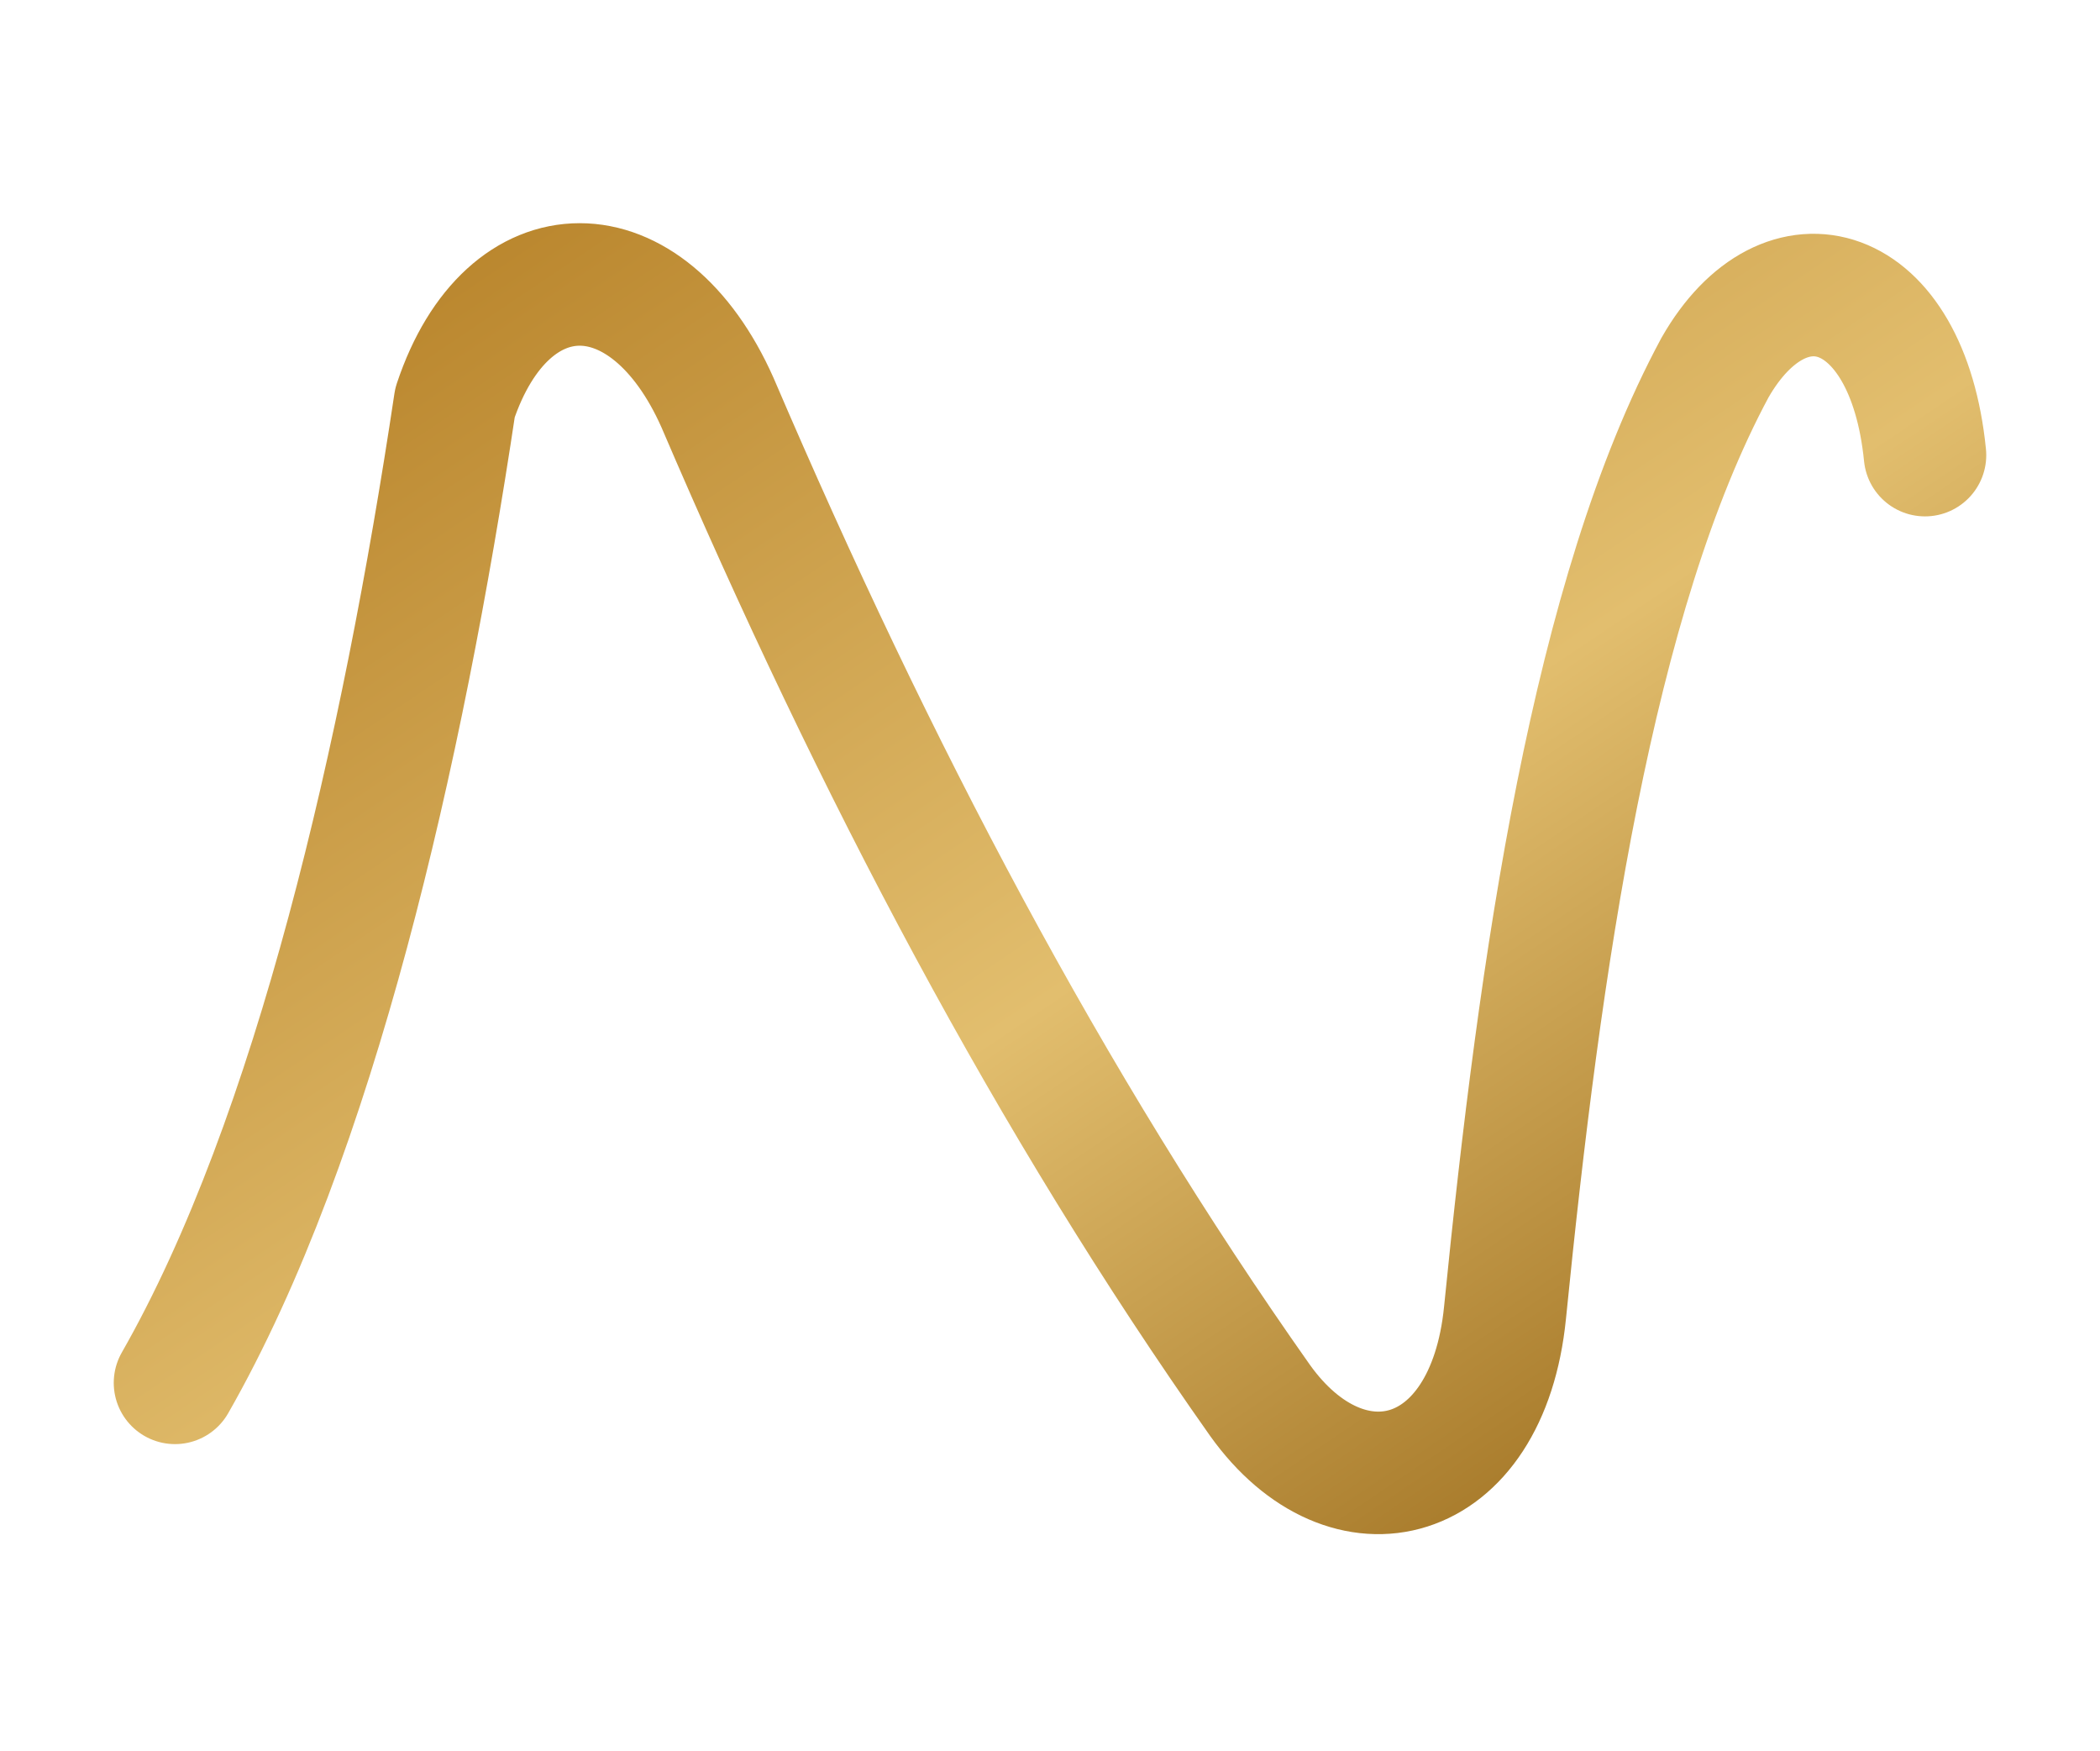
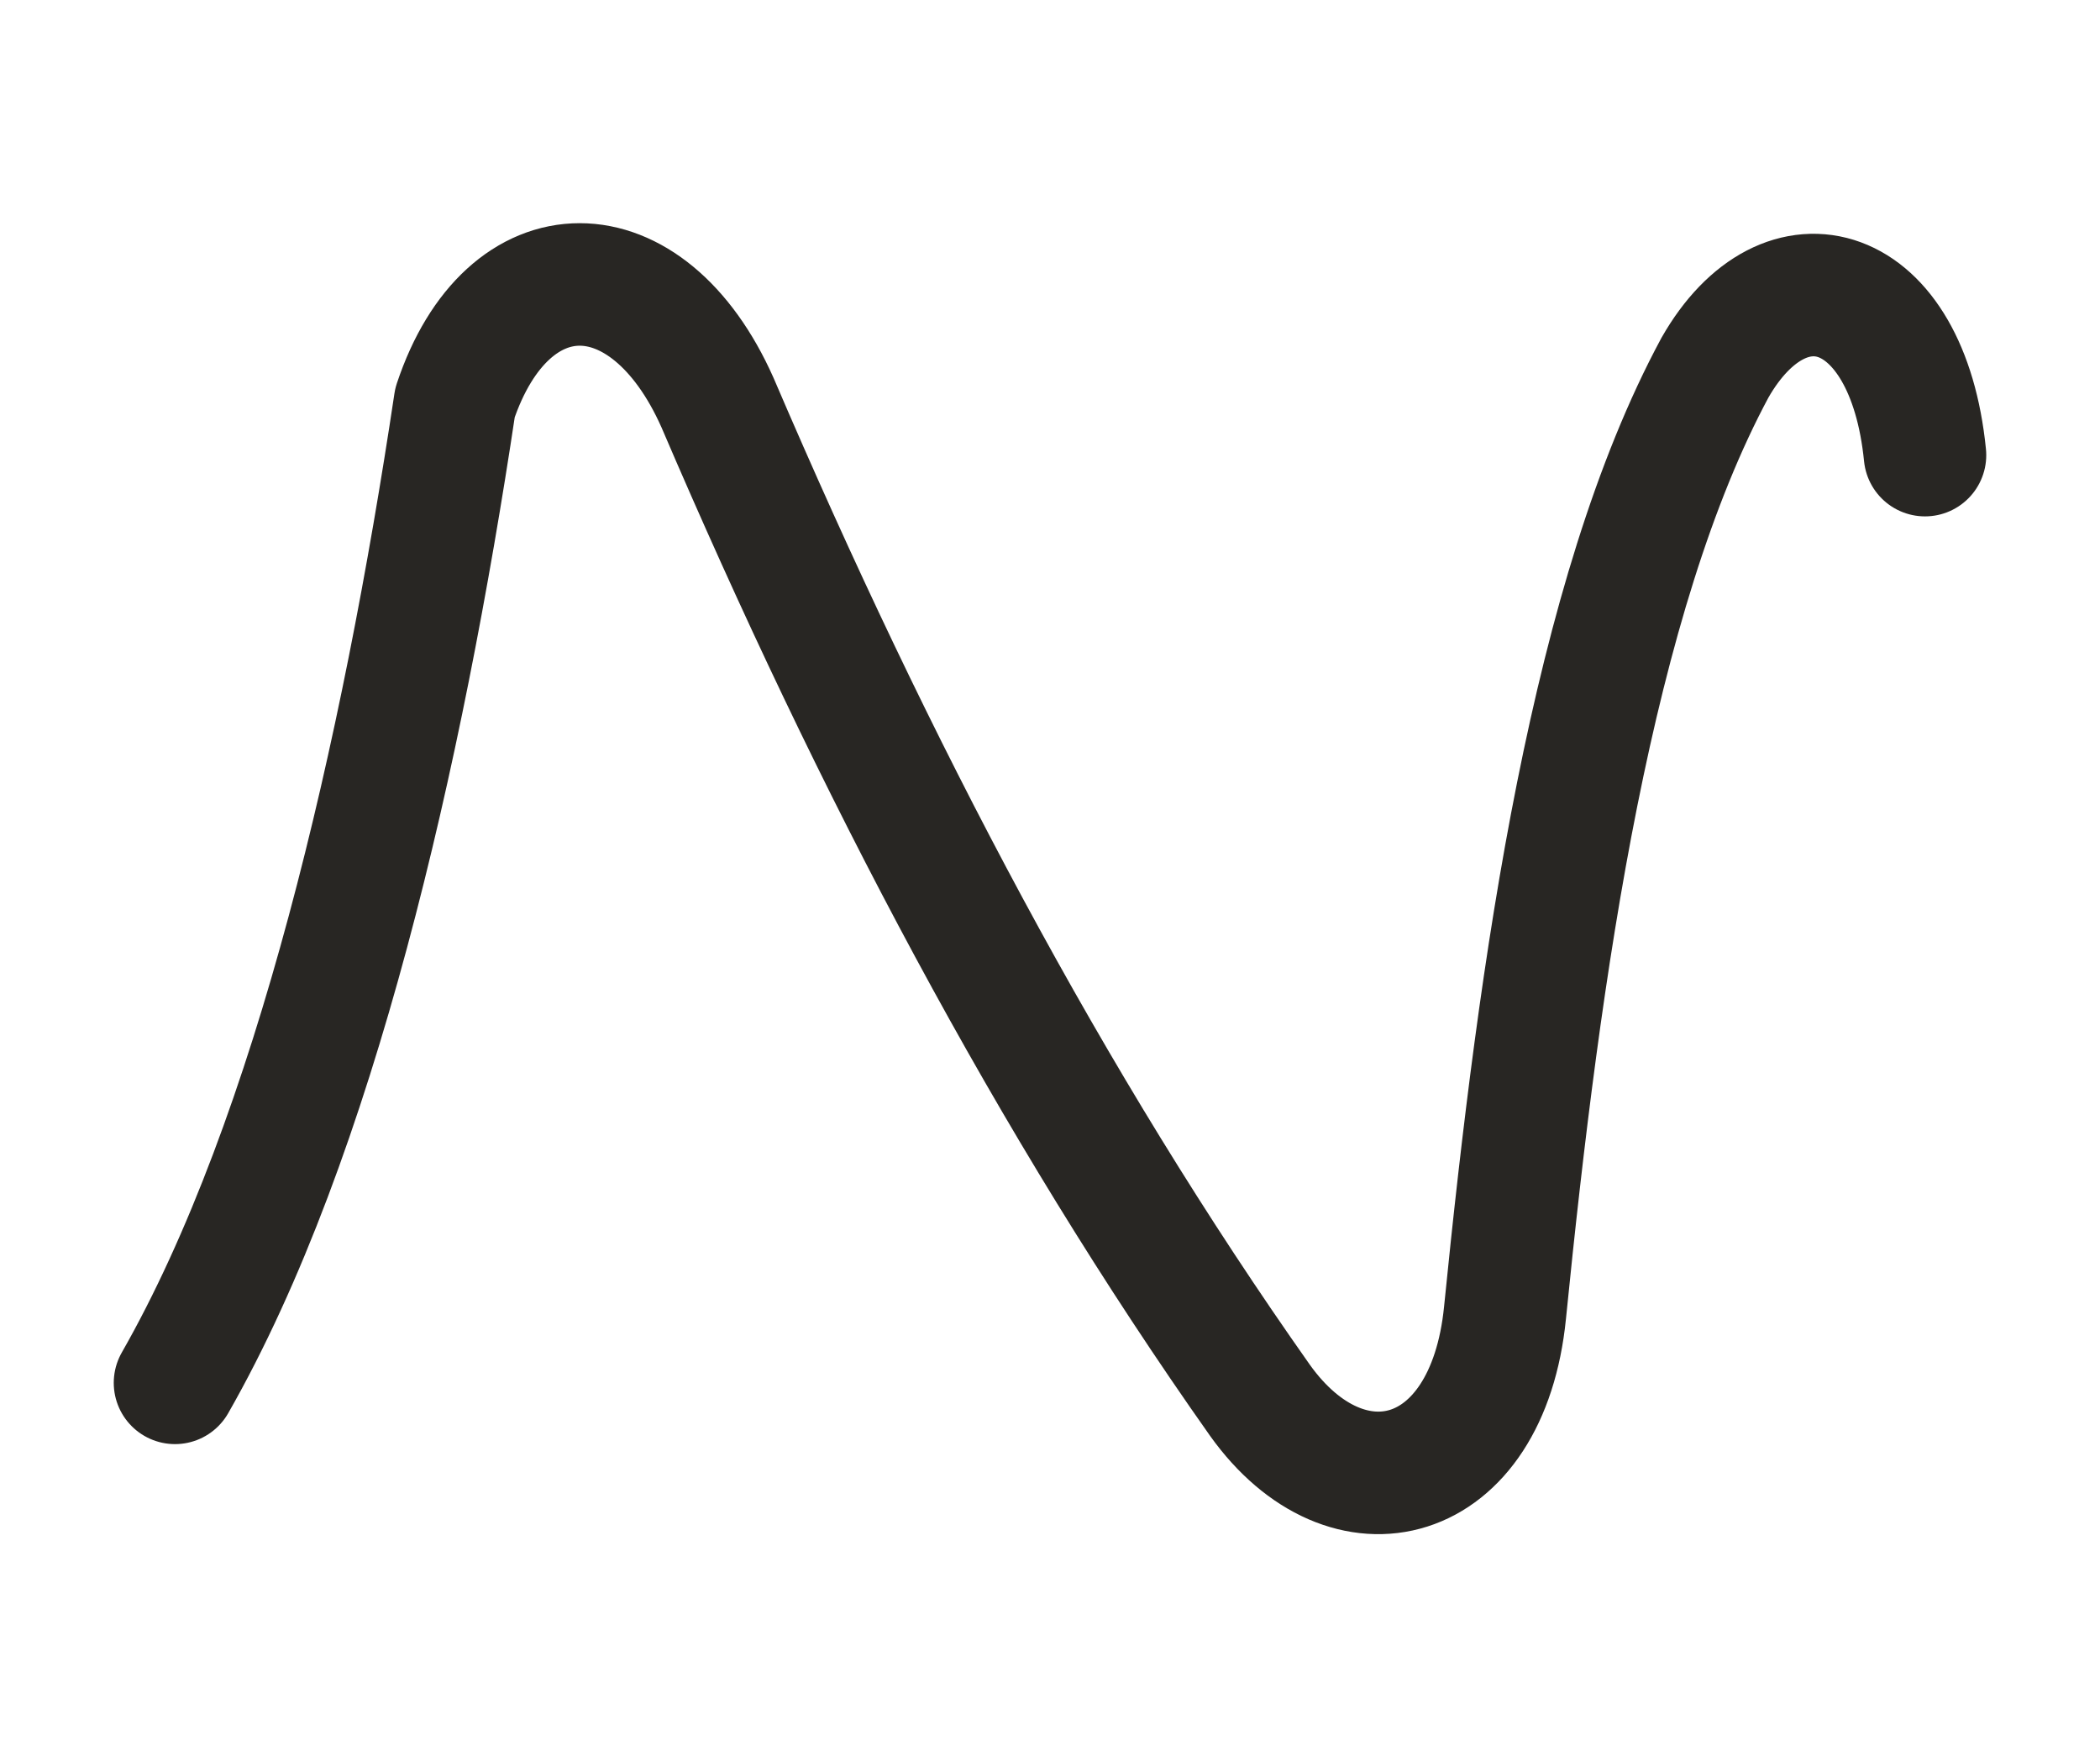
<svg xmlns="http://www.w3.org/2000/svg" viewBox="0 0 120 100" fill="none">
-   <defs>
-     <linearGradient id="brand-mark-gold" x1="0" y1="0" x2="1" y2="1">
-       <stop offset="0" stop-color="#b47e24" />
-       <stop offset="0.55" stop-color="#e2be6e" />
-       <stop offset="1" stop-color="#966616" />
-     </linearGradient>
-   </defs>
-   <path d="M 10 79 C 18 65, 23 43, 26 23 C 29 14, 37 14, 41 23 C 50 44, 60 63, 72 80 C 77 87, 85 85, 86 75 C 88 55, 91 34, 98 21 C 102 14, 109 16, 110 26" stroke="url(#brand-mark-gold)" stroke-width="7" stroke-linecap="round" stroke-linejoin="round" />
+   <path d="M 10 79 C 18 65, 23 43, 26 23 C 29 14, 37 14, 41 23 C 50 44, 60 63, 72 80 C 77 87, 85 85, 86 75 C 88 55, 91 34, 98 21 C 102 14, 109 16, 110 26" stroke="#282623" stroke-width="7" stroke-linecap="round" stroke-linejoin="round" />
</svg>
